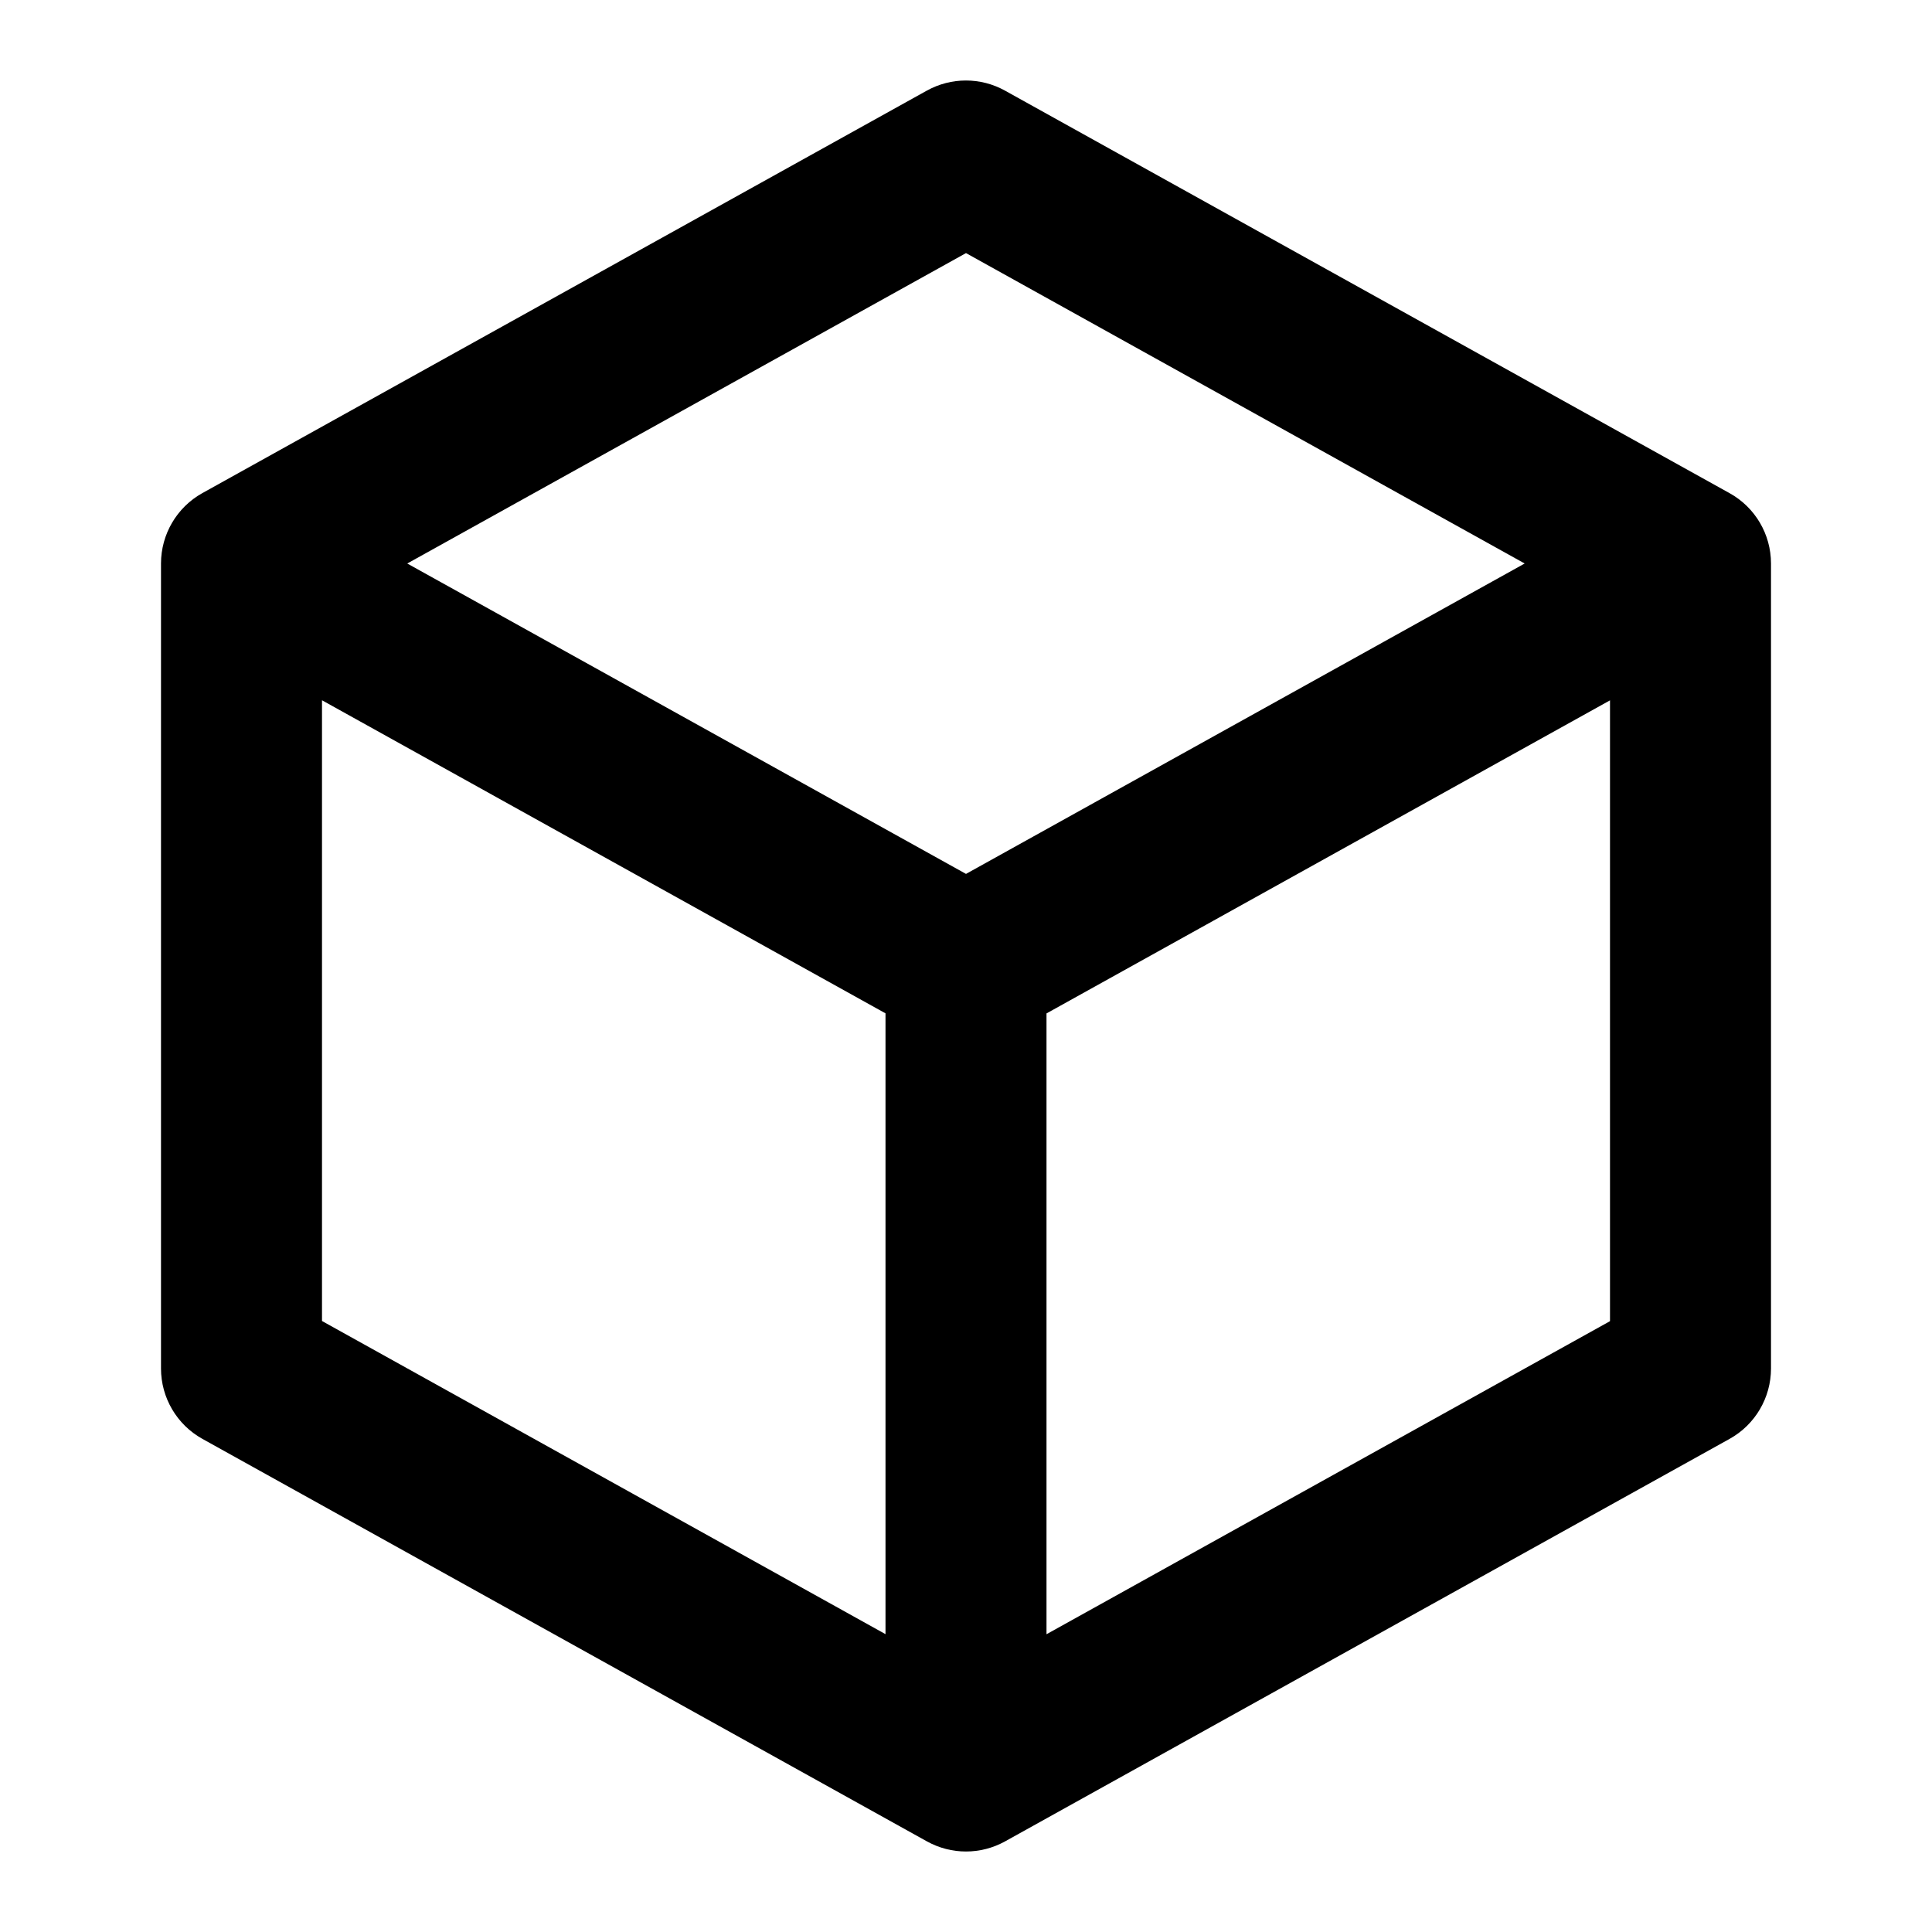
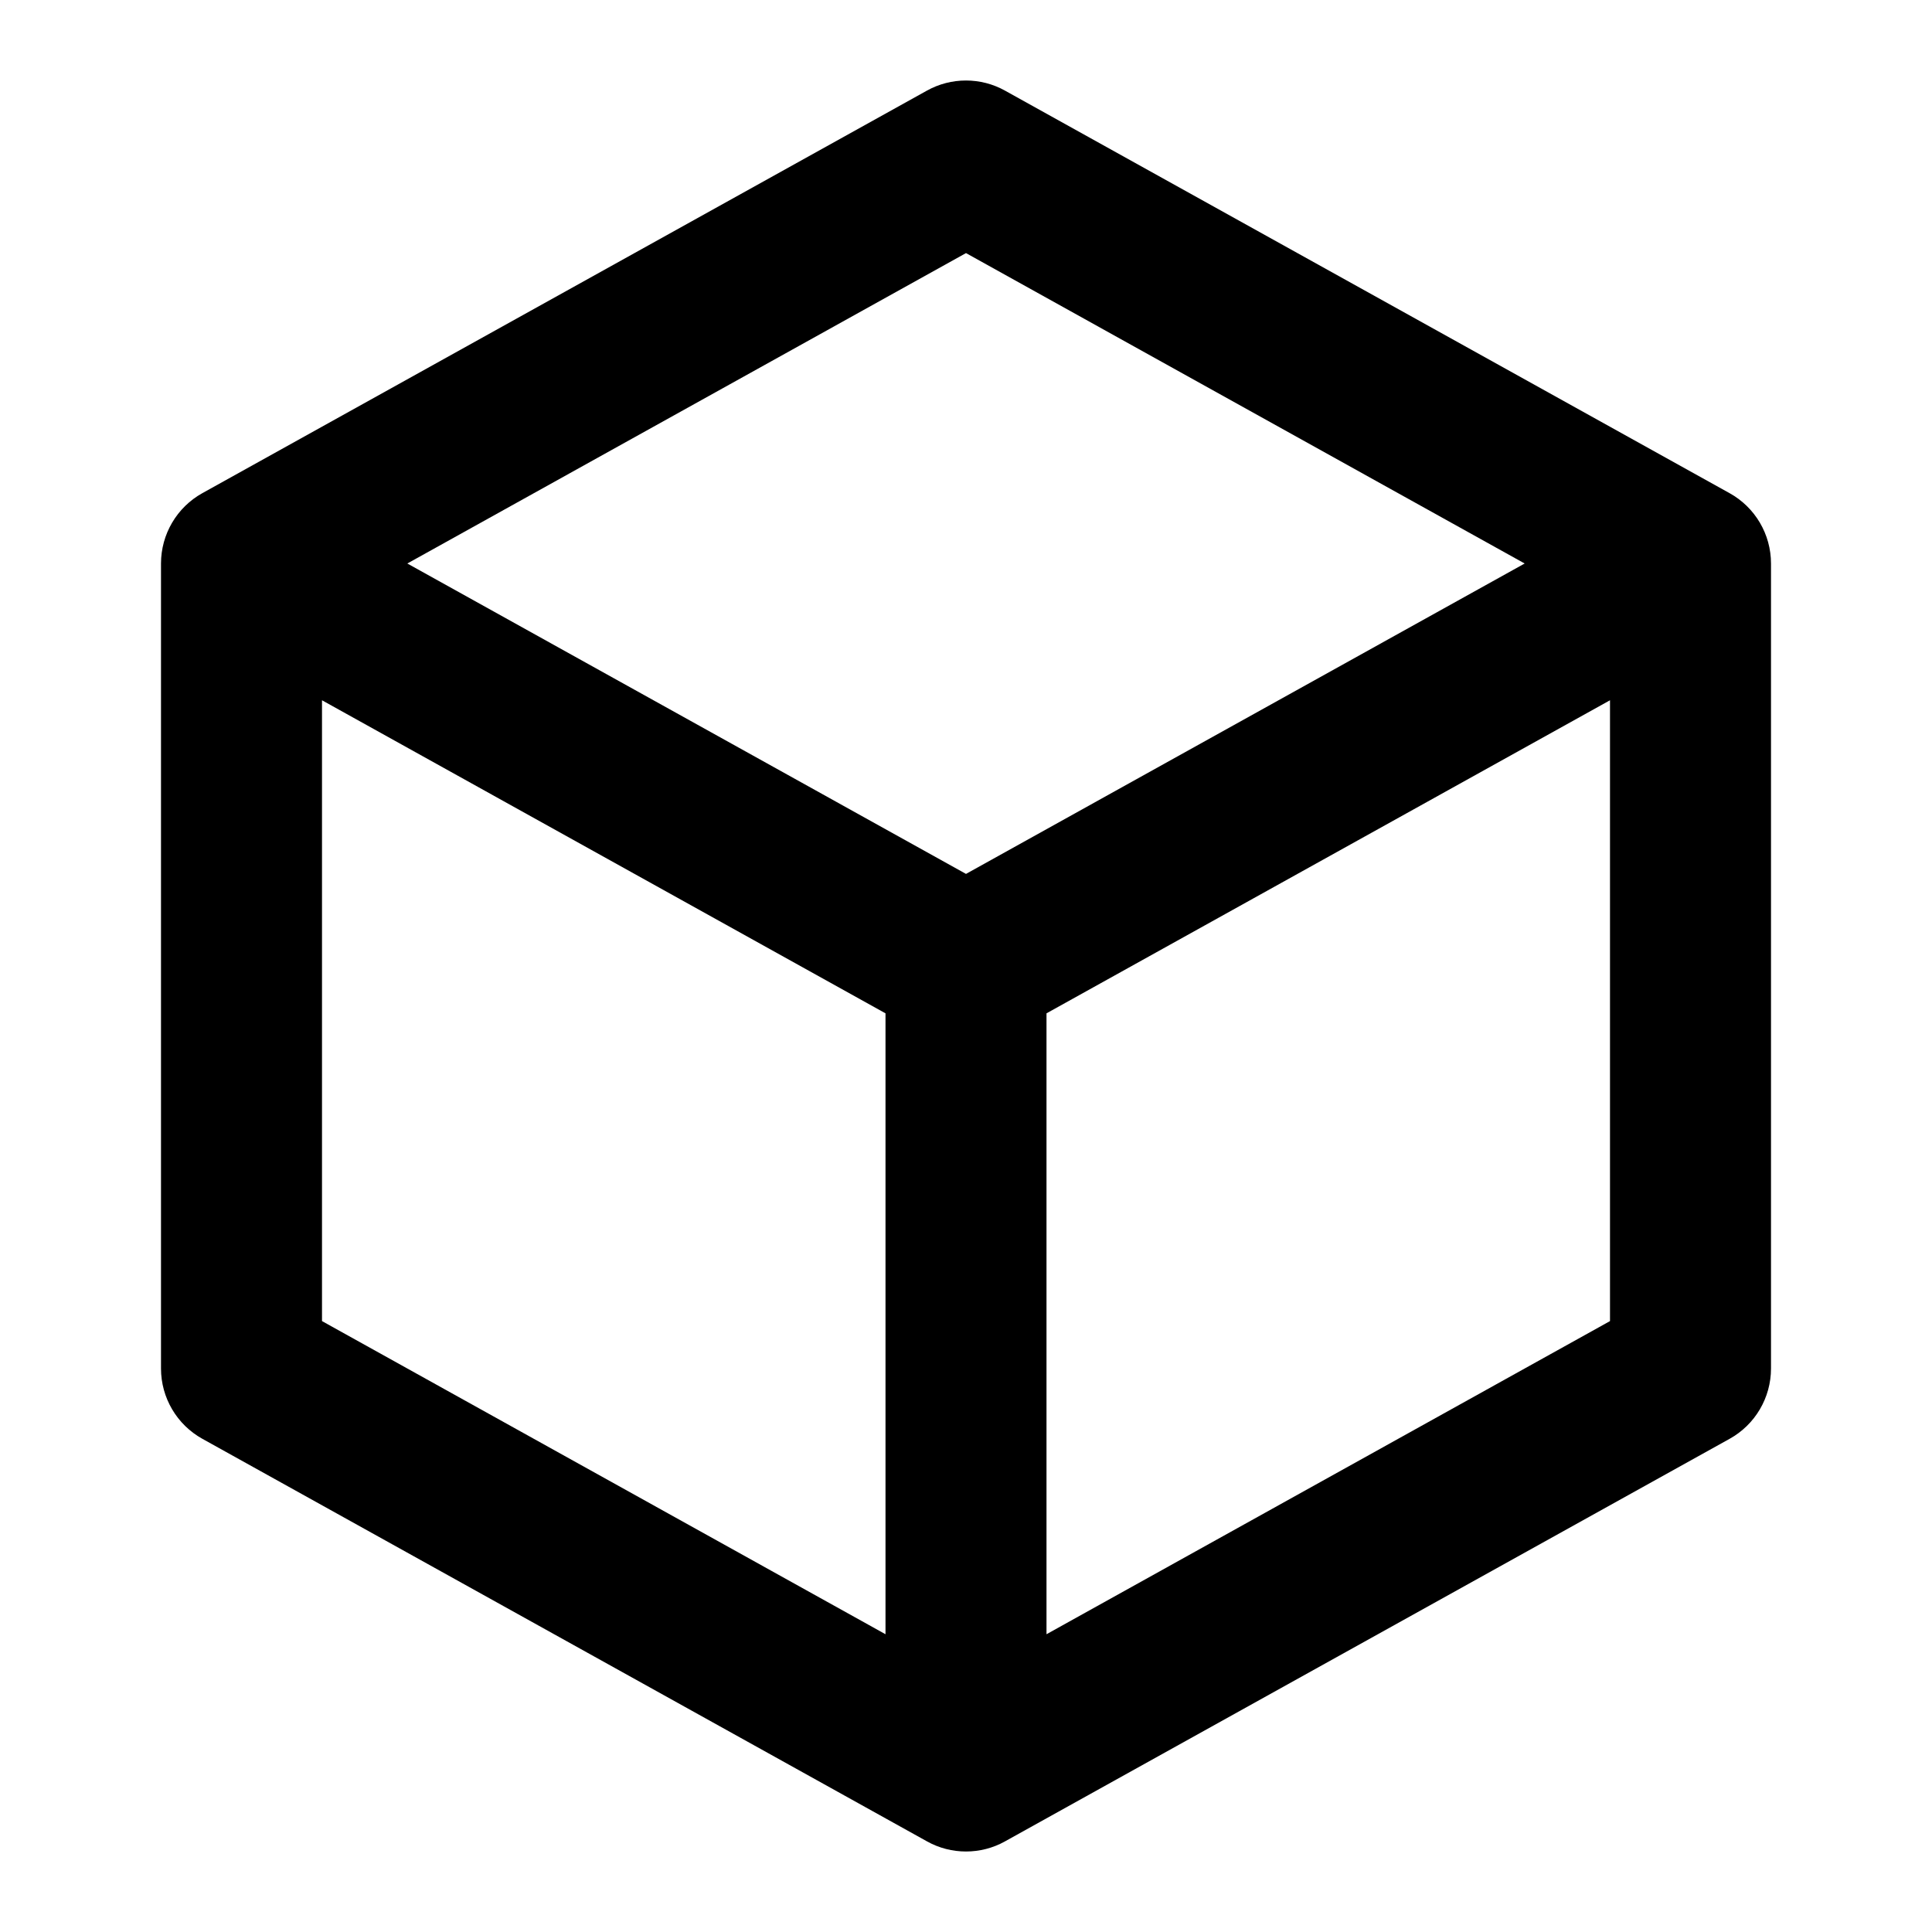
- <svg xmlns="http://www.w3.org/2000/svg" viewBox="0 0 24 24" xml:space="preserve">
-   <path d="M21.485,6.126l-9-5c-0.303-0.168-0.669-0.168-0.972,0l-9,5C2.197,6.302,2,6.637,2,7v10c0,0.363,0.197,0.698,0.514,0.874l9,5  C11.666,22.958,11.833,23,12,23s0.334-0.042,0.486-0.126l9-5C21.803,17.698,22,17.363,22,17V7C22,6.637,21.803,6.302,21.485,6.126z   M12,3.144L18.94,7L12,10.856L5.059,7L12,3.144z M4,8.699l7,3.889v7.712l-7-3.89V8.699z M13,20.301v-7.712l7-3.889v7.712L13,20.301z  " />
+ <svg xmlns="http://www.w3.org/2000/svg" viewBox="0 0 24 24" fill="none">
+   <path d="M21.485 6.126L12.485 1.126C12.184 0.958 11.815 0.958 11.514 1.126L2.514 6.126C2.197 6.302 2 6.637 2 7V17C2 17.363 2.197 17.698 2.515 17.874L11.515 22.874C11.665 22.958 11.833 23 12 23C12.167 23 12.335 22.958 12.485 22.874L21.485 17.874C21.803 17.698 22 17.363 22 17V7C22 6.637 21.803 6.302 21.485 6.126ZM12 3.144L18.94 7L12 10.856L5.06 7L12 3.144ZM4 8.699L11 12.588V20.301L4 16.411V8.699ZM13 20.301V12.588L20 8.699V16.411L13 20.301Z" fill="currentColor" />
</svg>
